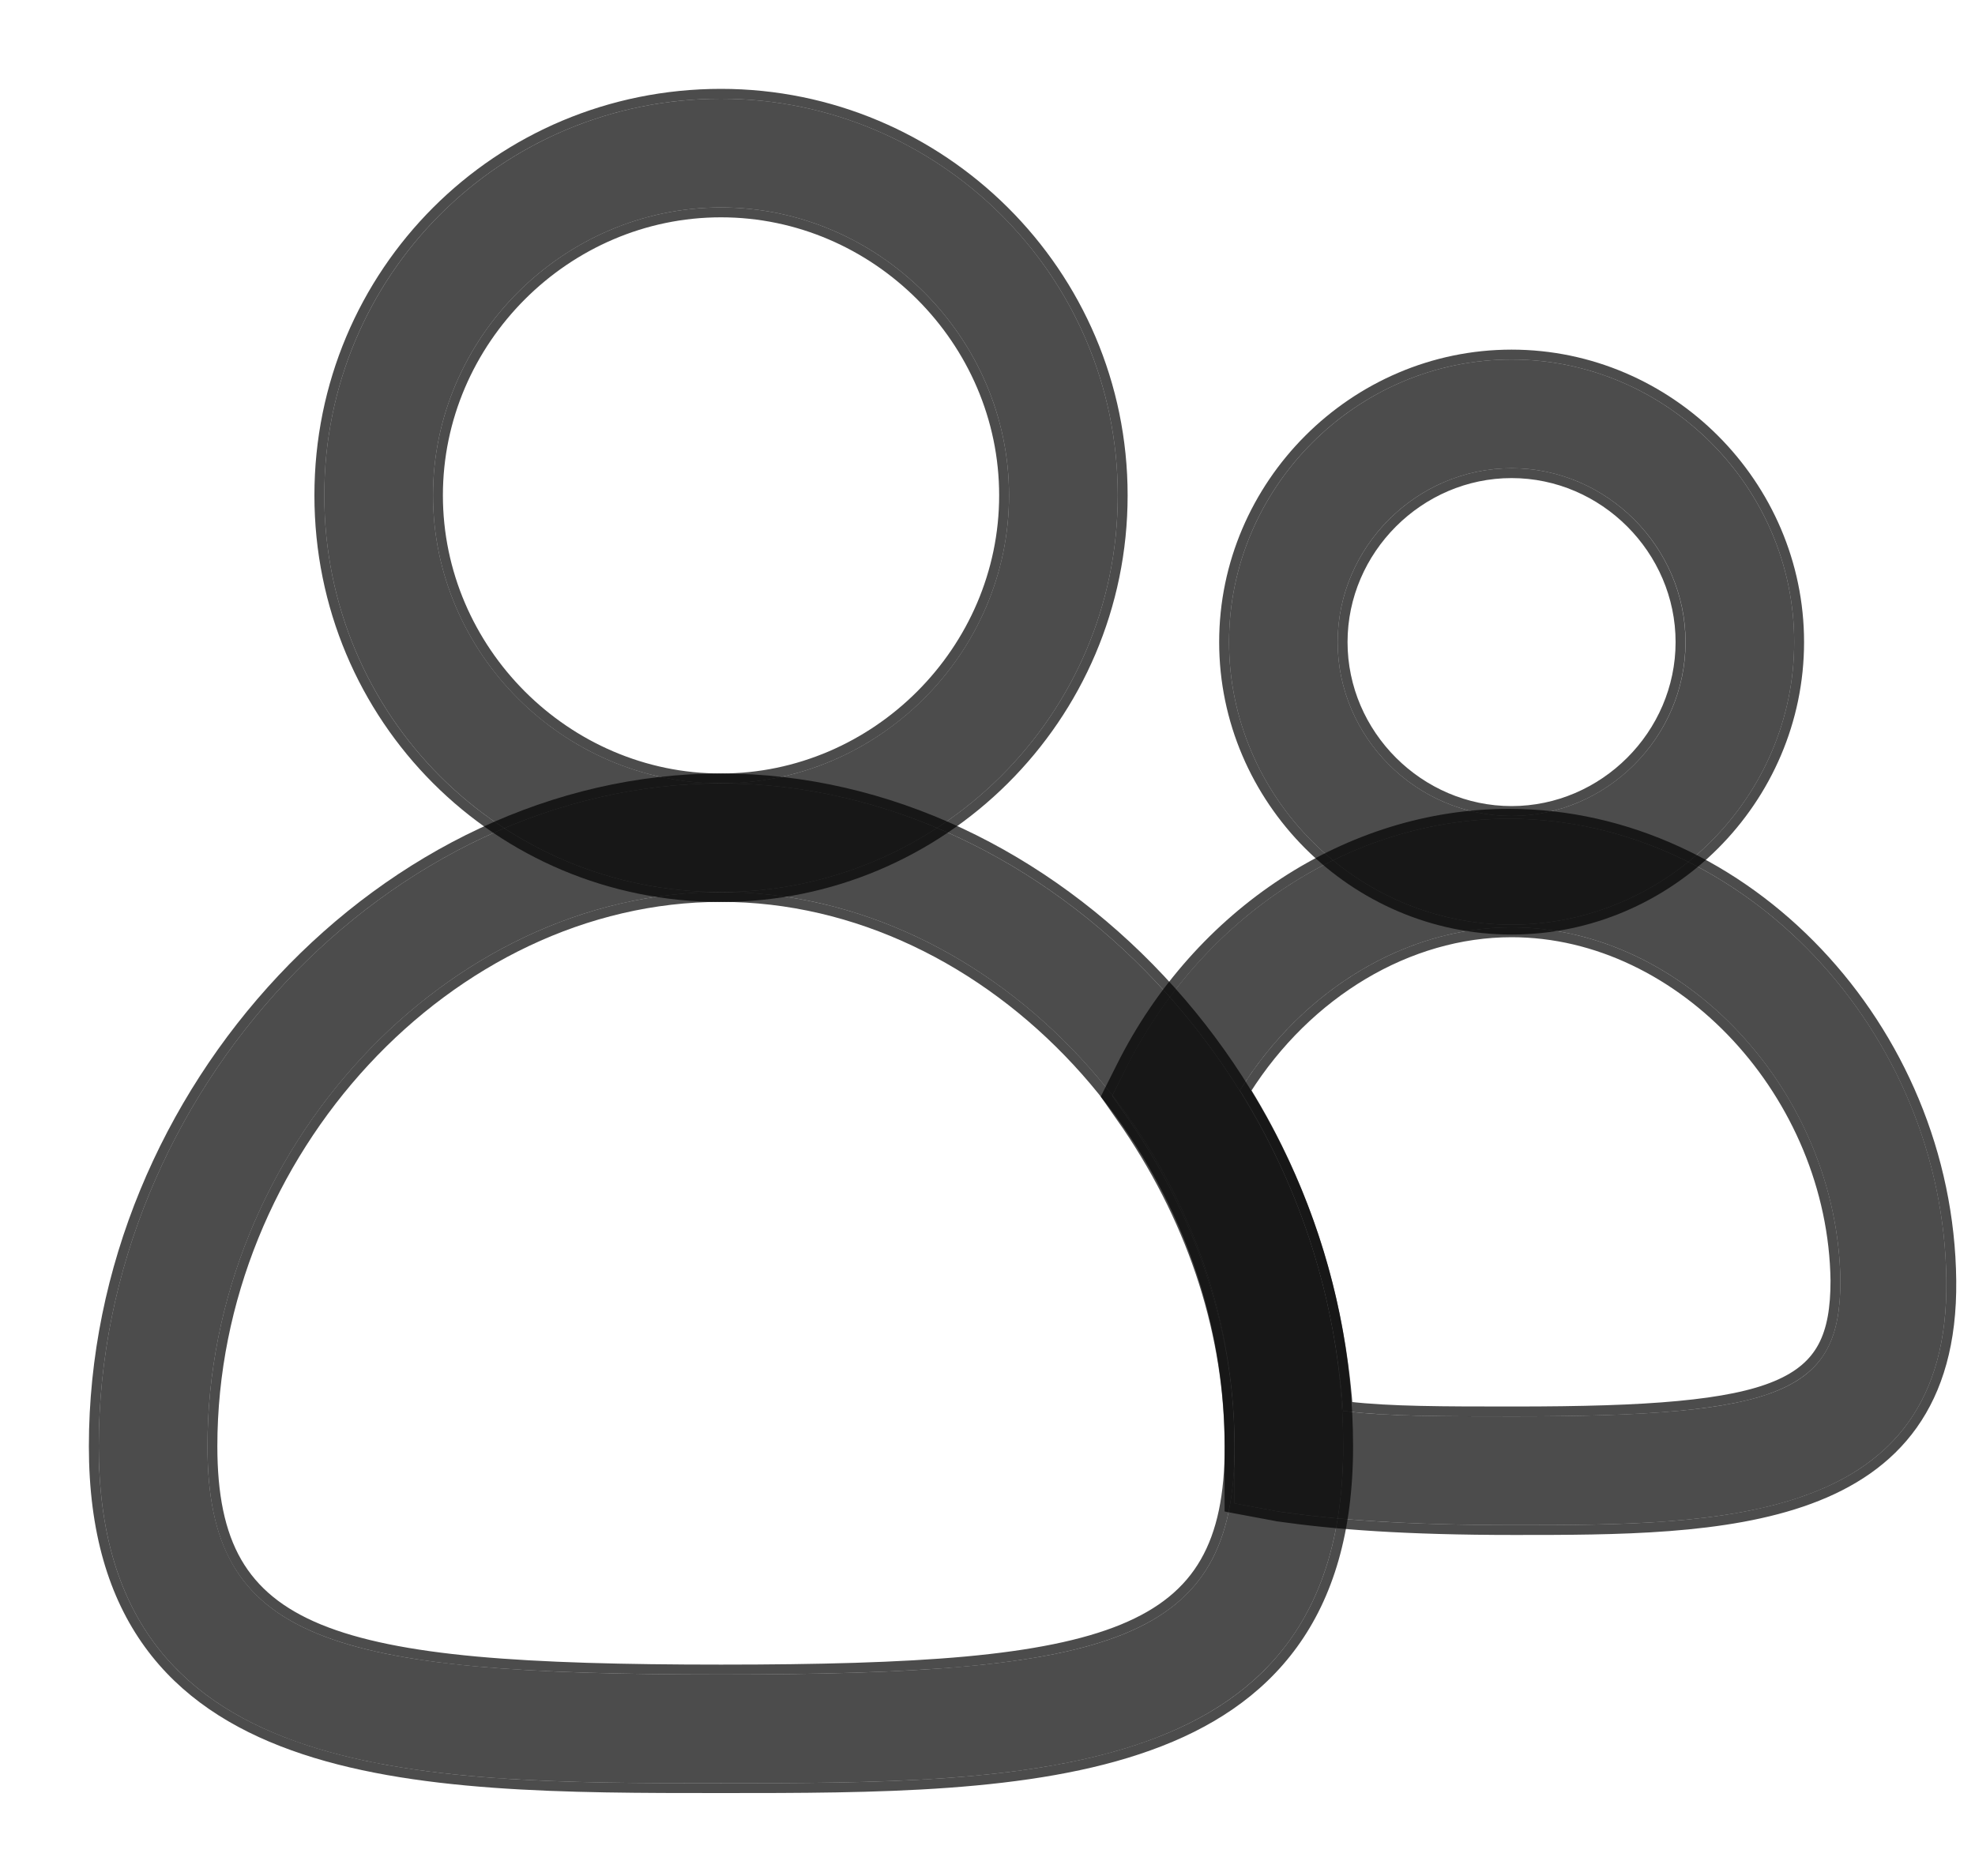
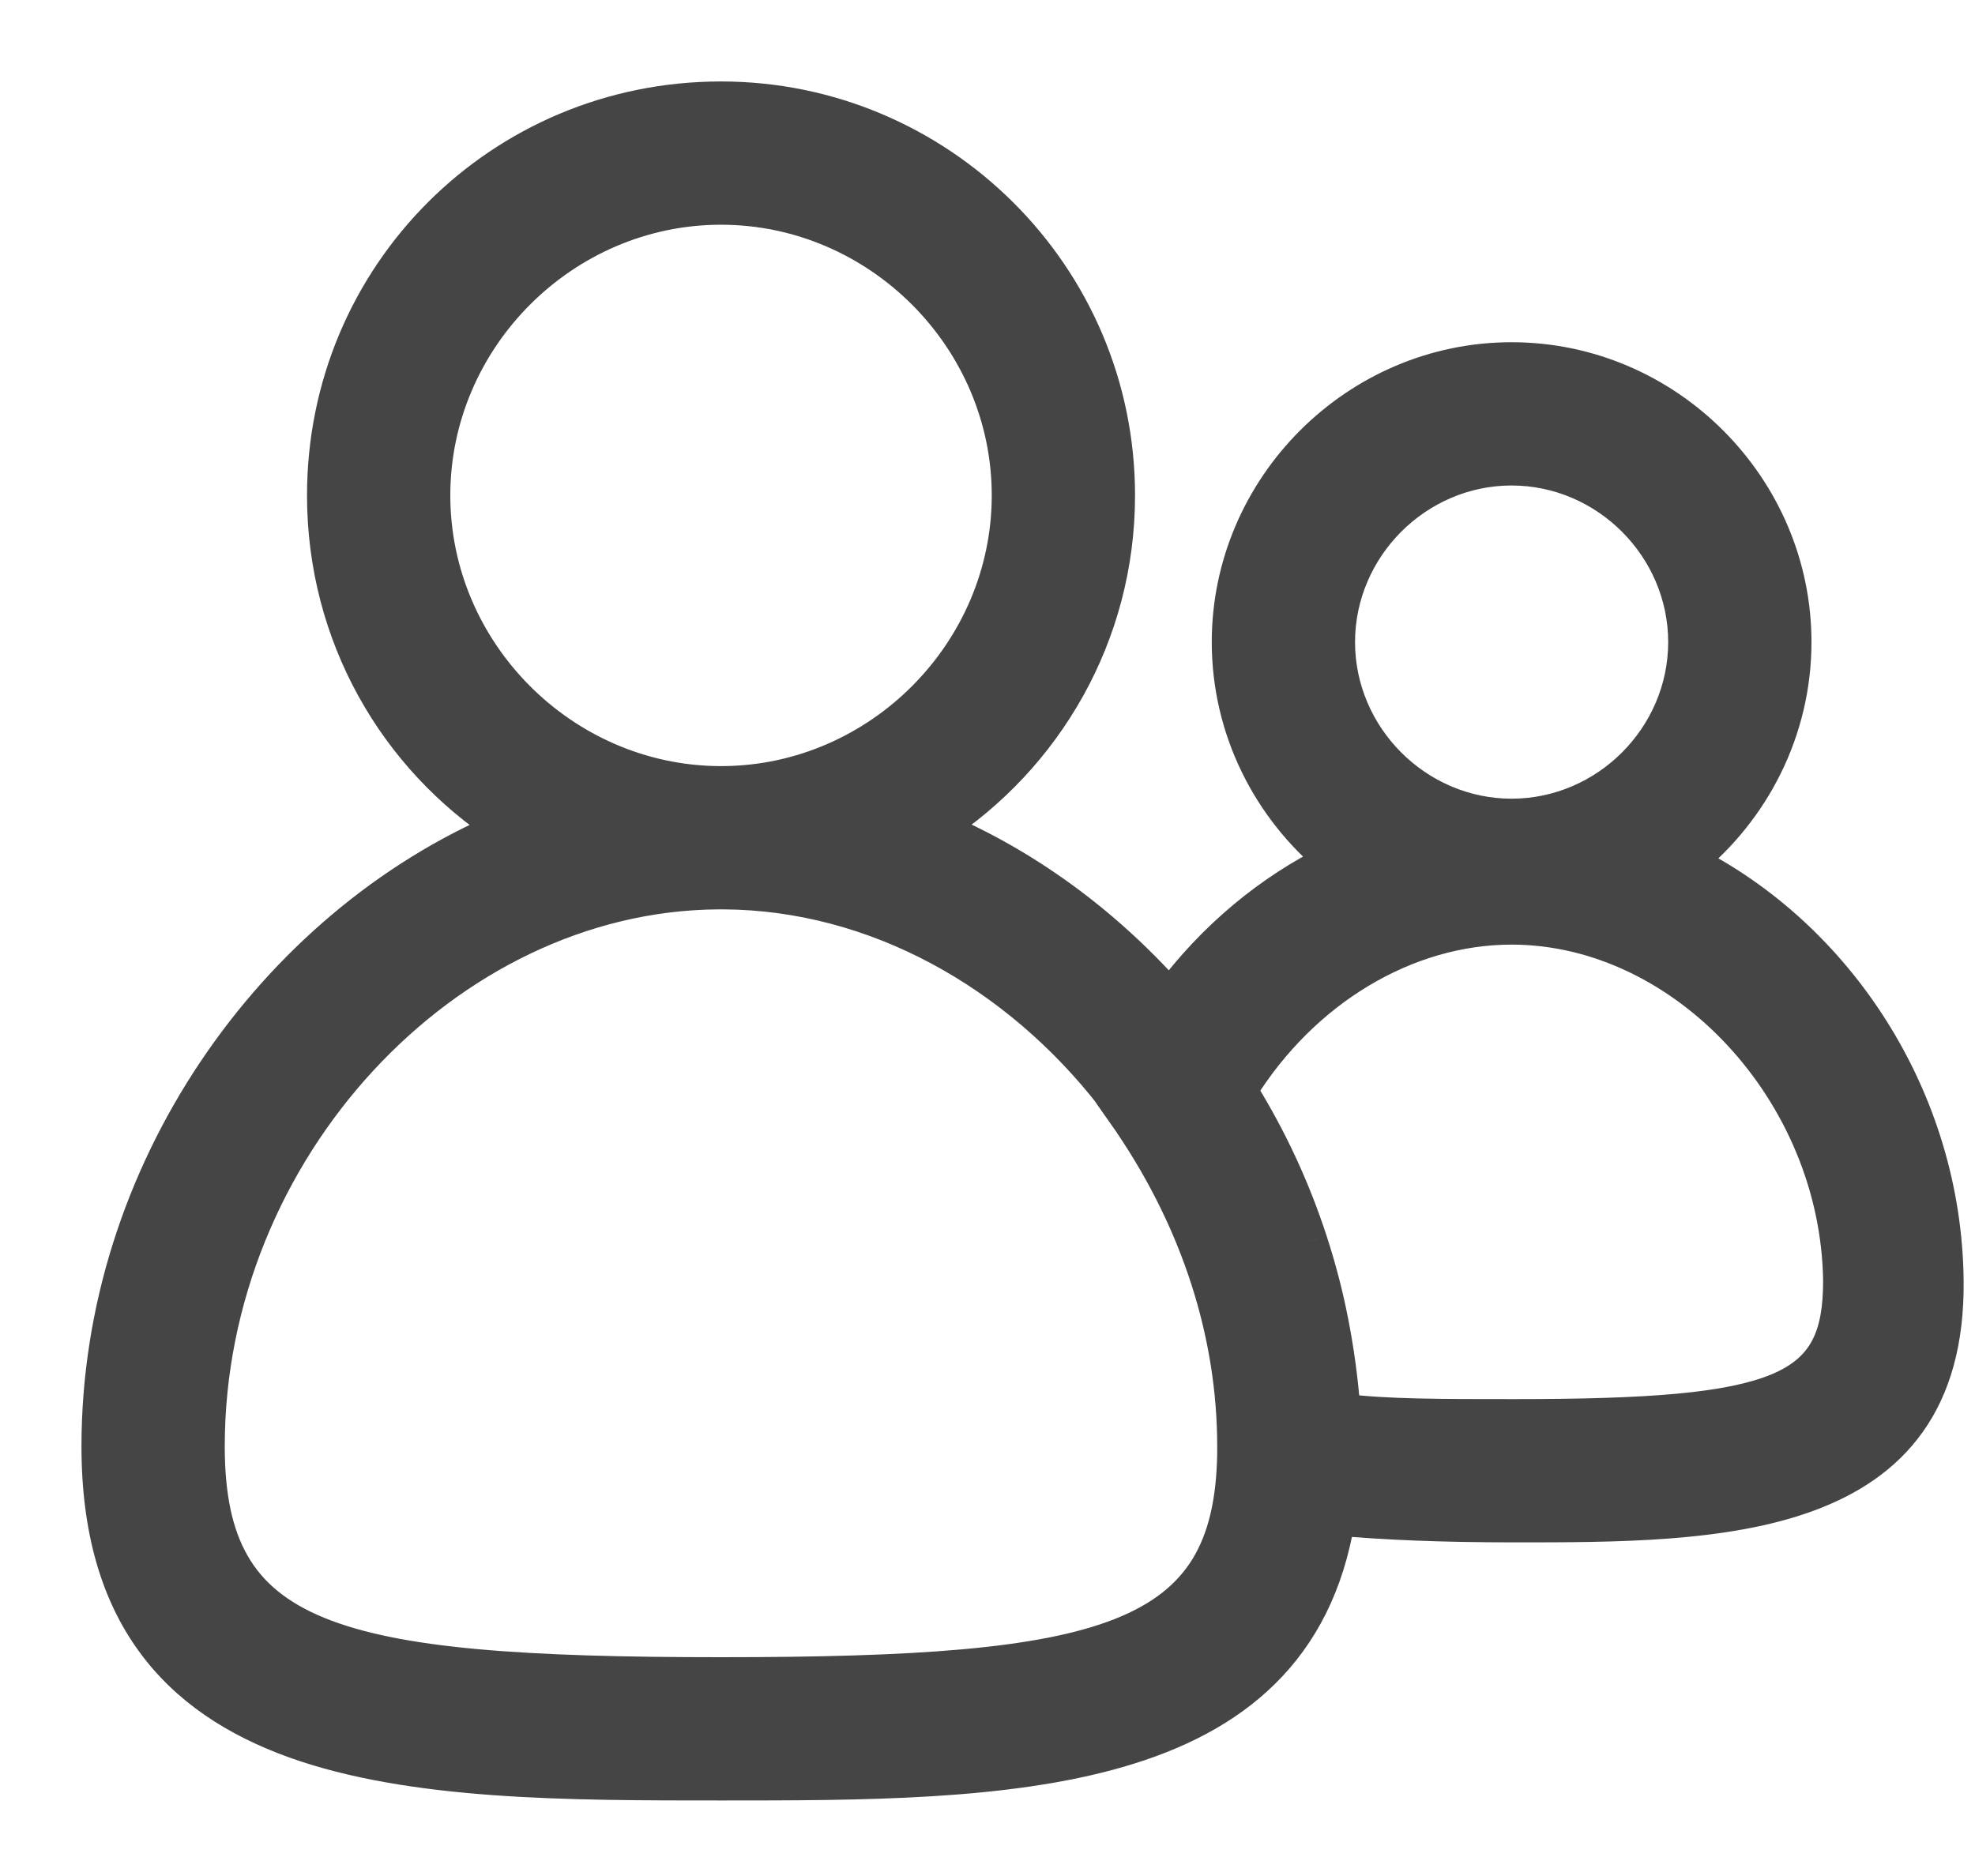
<svg xmlns="http://www.w3.org/2000/svg" width="20" height="19" viewBox="0 0 20 19" fill="none">
-   <path d="M7.301 9.035C5.073 9.035 3.284 7.246 3.284 5.017C3.284 2.789 5.073 1 7.301 1C9.503 1 11.319 2.789 11.319 5.017C11.319 7.246 9.503 9.035 7.301 9.035ZM7.301 2.101C5.706 2.101 4.385 3.421 4.385 5.017C4.385 6.613 5.706 7.934 7.301 7.934C8.897 7.934 10.218 6.613 10.218 5.017C10.218 3.421 8.897 2.101 7.301 2.101Z" fill="black" fill-opacity="0.7" />
-   <path d="M3.234 5.017C3.234 7.274 5.045 9.085 7.301 9.085C9.53 9.085 11.369 7.274 11.369 5.017C11.369 2.761 9.53 0.95 7.301 0.95C5.045 0.95 3.234 2.761 3.234 5.017ZM4.435 5.017C4.435 3.449 5.733 2.151 7.301 2.151C8.87 2.151 10.168 3.449 10.168 5.017C10.168 6.586 8.87 7.884 7.301 7.884C5.733 7.884 4.435 6.586 4.435 5.017Z" stroke="black" stroke-opacity="0.7" stroke-width="0.1" />
-   <path d="M15.307 9.365C13.739 9.365 12.446 8.072 12.446 6.503C12.446 4.935 13.739 3.641 15.307 3.641C16.876 3.641 18.169 4.935 18.169 6.503C18.169 8.072 16.876 9.365 15.307 9.365ZM15.307 4.742C14.344 4.742 13.546 5.54 13.546 6.503C13.546 7.466 14.344 8.264 15.307 8.264C16.27 8.264 17.069 7.466 17.069 6.503C17.069 5.54 16.27 4.742 15.307 4.742Z" fill="black" fill-opacity="0.7" />
-   <path d="M12.396 6.503C12.396 8.099 13.711 9.415 15.307 9.415C16.904 9.415 18.219 8.099 18.219 6.503C18.219 4.907 16.904 3.591 15.307 3.591C13.711 3.591 12.396 4.907 12.396 6.503ZM13.596 6.503C13.596 5.568 14.372 4.792 15.307 4.792C16.243 4.792 17.018 5.568 17.018 6.503C17.018 7.439 16.243 8.214 15.307 8.214C14.372 8.214 13.596 7.439 13.596 6.503Z" stroke="black" stroke-opacity="0.7" stroke-width="0.1" />
-   <path d="M15.335 15.446C14.234 15.446 13.519 15.391 12.941 15.308L12.501 15.226V14.648C12.501 13.52 12.143 12.392 11.455 11.373L11.263 11.098L11.4 10.823C12.171 9.282 13.684 8.292 15.28 8.292C17.646 8.292 19.683 10.438 19.71 12.969C19.738 15.446 17.399 15.446 15.335 15.446ZM13.601 14.29C14.042 14.345 14.592 14.345 15.335 14.345C18.059 14.345 18.637 14.098 18.637 12.969C18.609 11.071 17.069 9.392 15.307 9.392C14.234 9.392 13.189 10.025 12.556 11.043C13.189 12.061 13.519 13.162 13.601 14.29Z" fill="black" fill-opacity="0.7" />
-   <path d="M12.932 15.357L12.932 15.357L12.934 15.358C13.515 15.441 14.233 15.496 15.335 15.496H15.341C16.369 15.496 17.476 15.496 18.324 15.183C18.75 15.026 19.114 14.789 19.369 14.43C19.624 14.071 19.767 13.596 19.76 12.969C19.732 10.413 17.677 8.242 15.28 8.242C13.663 8.242 12.134 9.245 11.356 10.801L11.218 11.076L11.205 11.103L11.222 11.127L11.414 11.402C12.097 12.412 12.451 13.531 12.451 14.648V15.226V15.267L12.492 15.275L12.932 15.357ZM15.335 14.295C14.614 14.295 14.078 14.295 13.648 14.245C13.561 13.134 13.234 12.049 12.615 11.043C13.242 10.053 14.263 9.442 15.307 9.442C17.037 9.442 18.56 11.094 18.587 12.97C18.587 13.248 18.551 13.466 18.46 13.637C18.37 13.806 18.222 13.936 17.988 14.034C17.753 14.133 17.431 14.198 16.995 14.239C16.561 14.28 16.016 14.295 15.335 14.295Z" stroke="black" stroke-opacity="0.7" stroke-width="0.1" />
-   <path d="M7.301 18.06C4.192 18.06 1 18.06 1 14.648C1 11.071 3.944 7.934 7.301 7.934C10.658 7.934 13.602 11.071 13.602 14.648C13.602 18.06 10.41 18.06 7.301 18.06ZM7.301 9.034C4.522 9.034 2.101 11.649 2.101 14.648C2.101 16.629 3.339 16.959 7.301 16.959C11.263 16.959 12.502 16.629 12.502 14.648C12.502 11.649 10.08 9.034 7.301 9.034Z" fill="black" fill-opacity="0.7" />
-   <path d="M0.95 14.648C0.95 15.509 1.151 16.159 1.507 16.65C1.862 17.14 2.368 17.465 2.968 17.68C4.162 18.11 5.745 18.11 7.294 18.11H7.301H7.308C8.857 18.11 10.44 18.11 11.635 17.68C12.235 17.465 12.74 17.14 13.095 16.65C13.451 16.159 13.652 15.509 13.652 14.648C13.652 11.046 10.689 7.884 7.301 7.884C3.914 7.884 0.95 11.046 0.95 14.648ZM2.151 14.648C2.151 11.672 4.553 9.084 7.301 9.084C10.049 9.084 12.452 11.672 12.452 14.648C12.452 15.138 12.375 15.521 12.203 15.82C12.032 16.118 11.763 16.338 11.368 16.5C10.973 16.662 10.452 16.765 9.781 16.827C9.11 16.888 8.291 16.909 7.301 16.909C6.311 16.909 5.492 16.888 4.822 16.827C4.15 16.765 3.63 16.662 3.234 16.5C2.839 16.338 2.571 16.118 2.399 15.82C2.227 15.521 2.151 15.138 2.151 14.648Z" stroke="black" stroke-opacity="0.7" stroke-width="0.1" />
+   <path fill-rule="evenodd" clip-rule="evenodd" d="M7.276 9.035C7.284 9.035 7.293 9.035 7.301 9.035C7.31 9.035 7.318 9.035 7.327 9.035C8.87 9.044 10.301 9.858 11.265 11.094L11.263 11.098L11.455 11.373C12.143 12.392 12.501 13.52 12.501 14.648V14.729C12.467 16.638 11.209 16.959 7.301 16.959C3.339 16.959 2.101 16.629 2.101 14.648C2.101 11.658 4.507 9.051 7.276 9.035ZM5.107 8.388C4.007 7.673 3.284 6.434 3.284 5.017C3.284 2.789 5.073 1 7.301 1C9.503 1 11.319 2.789 11.319 5.017C11.319 6.432 10.587 7.67 9.489 8.385C10.381 8.761 11.188 9.355 11.846 10.098C12.291 9.5 12.862 9.025 13.499 8.713C12.858 8.186 12.446 7.388 12.446 6.503C12.446 4.935 13.739 3.641 15.307 3.641C16.876 3.641 18.169 4.935 18.169 6.503C18.169 7.397 17.749 8.202 17.096 8.729C18.602 9.482 19.69 11.123 19.71 12.97C19.738 15.446 17.399 15.446 15.335 15.446C14.587 15.446 14.017 15.421 13.547 15.378C13.11 18.06 10.171 18.06 7.301 18.06C4.192 18.06 1 18.06 1 14.648C1 11.883 2.758 9.382 5.107 8.388ZM7.325 7.934C7.317 7.934 7.309 7.934 7.301 7.934C7.293 7.934 7.285 7.934 7.277 7.934C5.692 7.921 4.385 6.605 4.385 5.017C4.385 3.421 5.706 2.101 7.301 2.101C8.897 2.101 10.218 3.421 10.218 5.017C10.218 6.605 8.911 7.921 7.325 7.934ZM13.478 13.379C13.539 13.68 13.579 13.984 13.601 14.29C14.042 14.345 14.592 14.345 15.335 14.345H15.335C18.059 14.345 18.637 14.098 18.637 12.97C18.609 11.071 17.069 9.392 15.307 9.392C14.234 9.392 13.189 10.025 12.556 11.043C12.862 11.535 13.097 12.047 13.268 12.571C13.354 12.835 13.425 13.104 13.478 13.379ZM13.546 6.503C13.546 5.54 14.345 4.742 15.307 4.742C16.271 4.742 17.069 5.54 17.069 6.503C17.069 7.466 16.271 8.264 15.307 8.264C14.345 8.264 13.546 7.466 13.546 6.503Z" fill="#454545" />
+   <path d="M7.276 9.035L7.277 8.86L7.275 8.86L7.276 9.035ZM7.327 9.035L7.328 8.86L7.326 8.86L7.327 9.035ZM11.265 11.094L11.421 11.172L11.471 11.074L11.403 10.987L11.265 11.094ZM11.263 11.098L11.106 11.02L11.06 11.113L11.119 11.199L11.263 11.098ZM11.455 11.373L11.6 11.276L11.599 11.273L11.455 11.373ZM12.501 14.729L12.676 14.732V14.729H12.501ZM5.107 8.388L5.175 8.549L5.478 8.421L5.202 8.241L5.107 8.388ZM9.489 8.385L9.393 8.238L9.117 8.418L9.421 8.546L9.489 8.385ZM11.846 10.098L11.715 10.214L11.858 10.375L11.987 10.203L11.846 10.098ZM13.499 8.713L13.576 8.87L13.82 8.75L13.61 8.578L13.499 8.713ZM17.096 8.729L16.986 8.593L16.775 8.764L17.018 8.885L17.096 8.729ZM19.71 12.97L19.535 12.971V12.971L19.71 12.97ZM13.547 15.378L13.562 15.204L13.4 15.189L13.374 15.35L13.547 15.378ZM7.325 7.934L7.325 8.109L7.327 8.109L7.325 7.934ZM7.277 7.934L7.276 8.109L7.278 8.109L7.277 7.934ZM13.601 14.29L13.427 14.303L13.438 14.446L13.58 14.464L13.601 14.29ZM13.478 13.379L13.307 13.412L13.307 13.413L13.478 13.379ZM18.637 12.97H18.812L18.812 12.967L18.637 12.97ZM12.556 11.043L12.407 10.951L12.35 11.043L12.407 11.136L12.556 11.043ZM13.268 12.571L13.101 12.625L13.101 12.626L13.268 12.571ZM7.301 8.86C7.293 8.86 7.285 8.86 7.277 8.86L7.274 9.21C7.283 9.21 7.292 9.21 7.301 9.21V8.86ZM7.326 8.86C7.318 8.86 7.31 8.86 7.301 8.86V9.21C7.31 9.21 7.319 9.21 7.328 9.21L7.326 8.86ZM11.403 10.987C10.411 9.715 8.933 8.869 7.328 8.86L7.326 9.21C8.807 9.218 10.19 10 11.127 11.202L11.403 10.987ZM11.419 11.177L11.421 11.172L11.108 11.016L11.106 11.02L11.419 11.177ZM11.599 11.273L11.406 10.998L11.119 11.199L11.312 11.474L11.599 11.273ZM12.676 14.648C12.676 13.482 12.306 12.32 11.6 11.276L11.31 11.472C11.98 12.463 12.326 13.557 12.326 14.648H12.676ZM12.676 14.729V14.648H12.326V14.729H12.676ZM7.301 17.134C9.247 17.134 10.574 17.056 11.418 16.723C11.848 16.553 12.165 16.312 12.373 15.975C12.579 15.639 12.667 15.227 12.676 14.732L12.326 14.726C12.318 15.186 12.236 15.529 12.075 15.791C11.915 16.05 11.666 16.248 11.289 16.397C10.519 16.701 9.262 16.784 7.301 16.784V17.134ZM1.926 14.648C1.926 15.159 2.005 15.585 2.204 15.932C2.406 16.282 2.719 16.532 3.149 16.708C3.575 16.883 4.121 16.988 4.801 17.051C5.482 17.113 6.309 17.134 7.301 17.134V16.784C6.312 16.784 5.498 16.763 4.833 16.702C4.166 16.641 3.66 16.54 3.281 16.384C2.907 16.231 2.662 16.026 2.508 15.757C2.351 15.485 2.276 15.127 2.276 14.648H1.926ZM7.275 8.86C4.398 8.876 1.926 11.574 1.926 14.648H2.276C2.276 11.741 4.617 9.225 7.277 9.21L7.275 8.86ZM5.202 8.241C4.151 7.558 3.459 6.373 3.459 5.017H3.109C3.109 6.495 3.864 7.789 5.011 8.535L5.202 8.241ZM3.459 5.017C3.459 2.885 5.169 1.175 7.301 1.175V0.825C4.976 0.825 3.109 2.692 3.109 5.017H3.459ZM7.301 1.175C9.407 1.175 11.144 2.886 11.144 5.017H11.494C11.494 2.691 9.599 0.825 7.301 0.825V1.175ZM11.144 5.017C11.144 6.37 10.444 7.554 9.393 8.238L9.584 8.532C10.729 7.786 11.494 6.494 11.494 5.017H11.144ZM9.421 8.546C10.287 8.912 11.073 9.489 11.715 10.214L11.977 9.982C11.303 9.221 10.475 8.611 9.557 8.224L9.421 8.546ZM11.987 10.203C12.416 9.626 12.964 9.17 13.576 8.87L13.422 8.556C12.759 8.881 12.167 9.374 11.706 9.994L11.987 10.203ZM13.61 8.578C13.007 8.082 12.621 7.333 12.621 6.503H12.271C12.271 7.444 12.709 8.29 13.388 8.848L13.61 8.578ZM12.621 6.503C12.621 5.031 13.836 3.816 15.307 3.816V3.466C13.643 3.466 12.271 4.838 12.271 6.503H12.621ZM15.307 3.816C16.779 3.816 17.994 5.031 17.994 6.503H18.344C18.344 4.838 16.973 3.466 15.307 3.466V3.816ZM17.994 6.503C17.994 7.341 17.6 8.097 16.986 8.593L17.206 8.865C17.897 8.307 18.344 7.453 18.344 6.503H17.994ZM17.018 8.885C18.466 9.61 19.516 11.192 19.535 12.971L19.885 12.968C19.864 11.055 18.738 9.355 17.175 8.572L17.018 8.885ZM19.535 12.971C19.542 13.562 19.407 13.988 19.186 14.3C18.964 14.612 18.643 14.826 18.246 14.972C17.442 15.269 16.377 15.271 15.335 15.271V15.621C16.357 15.621 17.493 15.623 18.367 15.3C18.81 15.137 19.198 14.887 19.471 14.503C19.745 14.118 19.892 13.615 19.885 12.967L19.535 12.971ZM15.335 15.271C14.591 15.271 14.026 15.246 13.562 15.204L13.531 15.553C14.007 15.595 14.583 15.621 15.335 15.621V15.271ZM13.374 15.35C13.27 15.988 13.02 16.455 12.667 16.804C12.312 17.154 11.843 17.394 11.287 17.556C10.168 17.883 8.744 17.885 7.301 17.885V18.235C8.728 18.235 10.208 18.236 11.385 17.892C11.977 17.72 12.505 17.456 12.913 17.053C13.324 16.647 13.605 16.11 13.72 15.406L13.374 15.35ZM7.301 17.885C5.736 17.885 4.196 17.882 3.044 17.468C2.474 17.264 2.011 16.961 1.689 16.517C1.368 16.074 1.175 15.473 1.175 14.648H0.825C0.825 15.528 1.031 16.207 1.406 16.723C1.78 17.239 2.309 17.576 2.925 17.798C4.147 18.237 5.757 18.235 7.301 18.235V17.885ZM1.175 14.648C1.175 11.955 2.89 9.516 5.175 8.549L5.038 8.227C2.627 9.248 0.825 11.812 0.825 14.648H1.175ZM7.301 8.109C7.309 8.109 7.317 8.109 7.325 8.109L7.326 7.759C7.318 7.759 7.309 7.759 7.301 7.759V8.109ZM7.278 8.109C7.286 8.109 7.293 8.109 7.301 8.109V7.759C7.293 7.759 7.285 7.759 7.277 7.759L7.278 8.109ZM4.21 5.017C4.21 6.701 5.595 8.095 7.276 8.109L7.279 7.759C5.79 7.746 4.56 6.509 4.56 5.017H4.21ZM7.301 1.926C5.609 1.926 4.21 3.325 4.21 5.017H4.56C4.56 3.518 5.802 2.276 7.301 2.276V1.926ZM10.393 5.017C10.393 3.325 8.994 1.926 7.301 1.926V2.276C8.801 2.276 10.043 3.518 10.043 5.017H10.393ZM7.327 8.109C9.008 8.095 10.393 6.701 10.393 5.017H10.043C10.043 6.509 8.813 7.747 7.324 7.759L7.327 8.109ZM13.776 14.277C13.753 13.964 13.711 13.653 13.65 13.344L13.307 13.413C13.365 13.707 13.405 14.004 13.427 14.303L13.776 14.277ZM15.335 14.17C14.588 14.17 14.05 14.17 13.623 14.117L13.58 14.464C14.033 14.521 14.597 14.52 15.335 14.52V14.17ZM15.335 14.17H15.335V14.52H15.335V14.17ZM18.462 12.97C18.462 13.24 18.427 13.433 18.35 13.578C18.276 13.717 18.153 13.83 17.94 13.919C17.722 14.01 17.415 14.075 16.984 14.115C16.555 14.155 16.014 14.17 15.335 14.17V14.52C16.018 14.52 16.571 14.505 17.017 14.463C17.46 14.422 17.808 14.353 18.075 14.242C18.347 14.128 18.539 13.967 18.659 13.743C18.775 13.524 18.812 13.263 18.812 12.97H18.462ZM15.307 9.567C16.958 9.567 18.436 11.154 18.462 12.972L18.812 12.967C18.783 10.988 17.179 9.217 15.307 9.217V9.567ZM12.705 11.136C13.31 10.161 14.304 9.567 15.307 9.567V9.217C14.165 9.217 13.067 9.889 12.407 10.951L12.705 11.136ZM13.434 12.517C13.259 11.979 13.018 11.455 12.705 10.951L12.407 11.136C12.706 11.616 12.935 12.114 13.101 12.625L13.434 12.517ZM13.101 12.626C13.185 12.882 13.254 13.145 13.307 13.412L13.65 13.345C13.595 13.063 13.522 12.787 13.434 12.517L13.101 12.626ZM15.307 4.567C14.248 4.567 13.371 5.443 13.371 6.503H13.722C13.722 5.637 14.441 4.917 15.307 4.917V4.567ZM17.244 6.503C17.244 5.443 16.367 4.567 15.307 4.567V4.917C16.174 4.917 16.893 5.637 16.893 6.503H17.244ZM15.307 8.439C16.367 8.439 17.244 7.563 17.244 6.503H16.893C16.893 7.37 16.174 8.089 15.307 8.089V8.439ZM13.371 6.503C13.371 7.563 14.248 8.439 15.307 8.439V8.089C14.441 8.089 13.722 7.37 13.722 6.503H13.371Z" fill="#454545" />
</svg>
